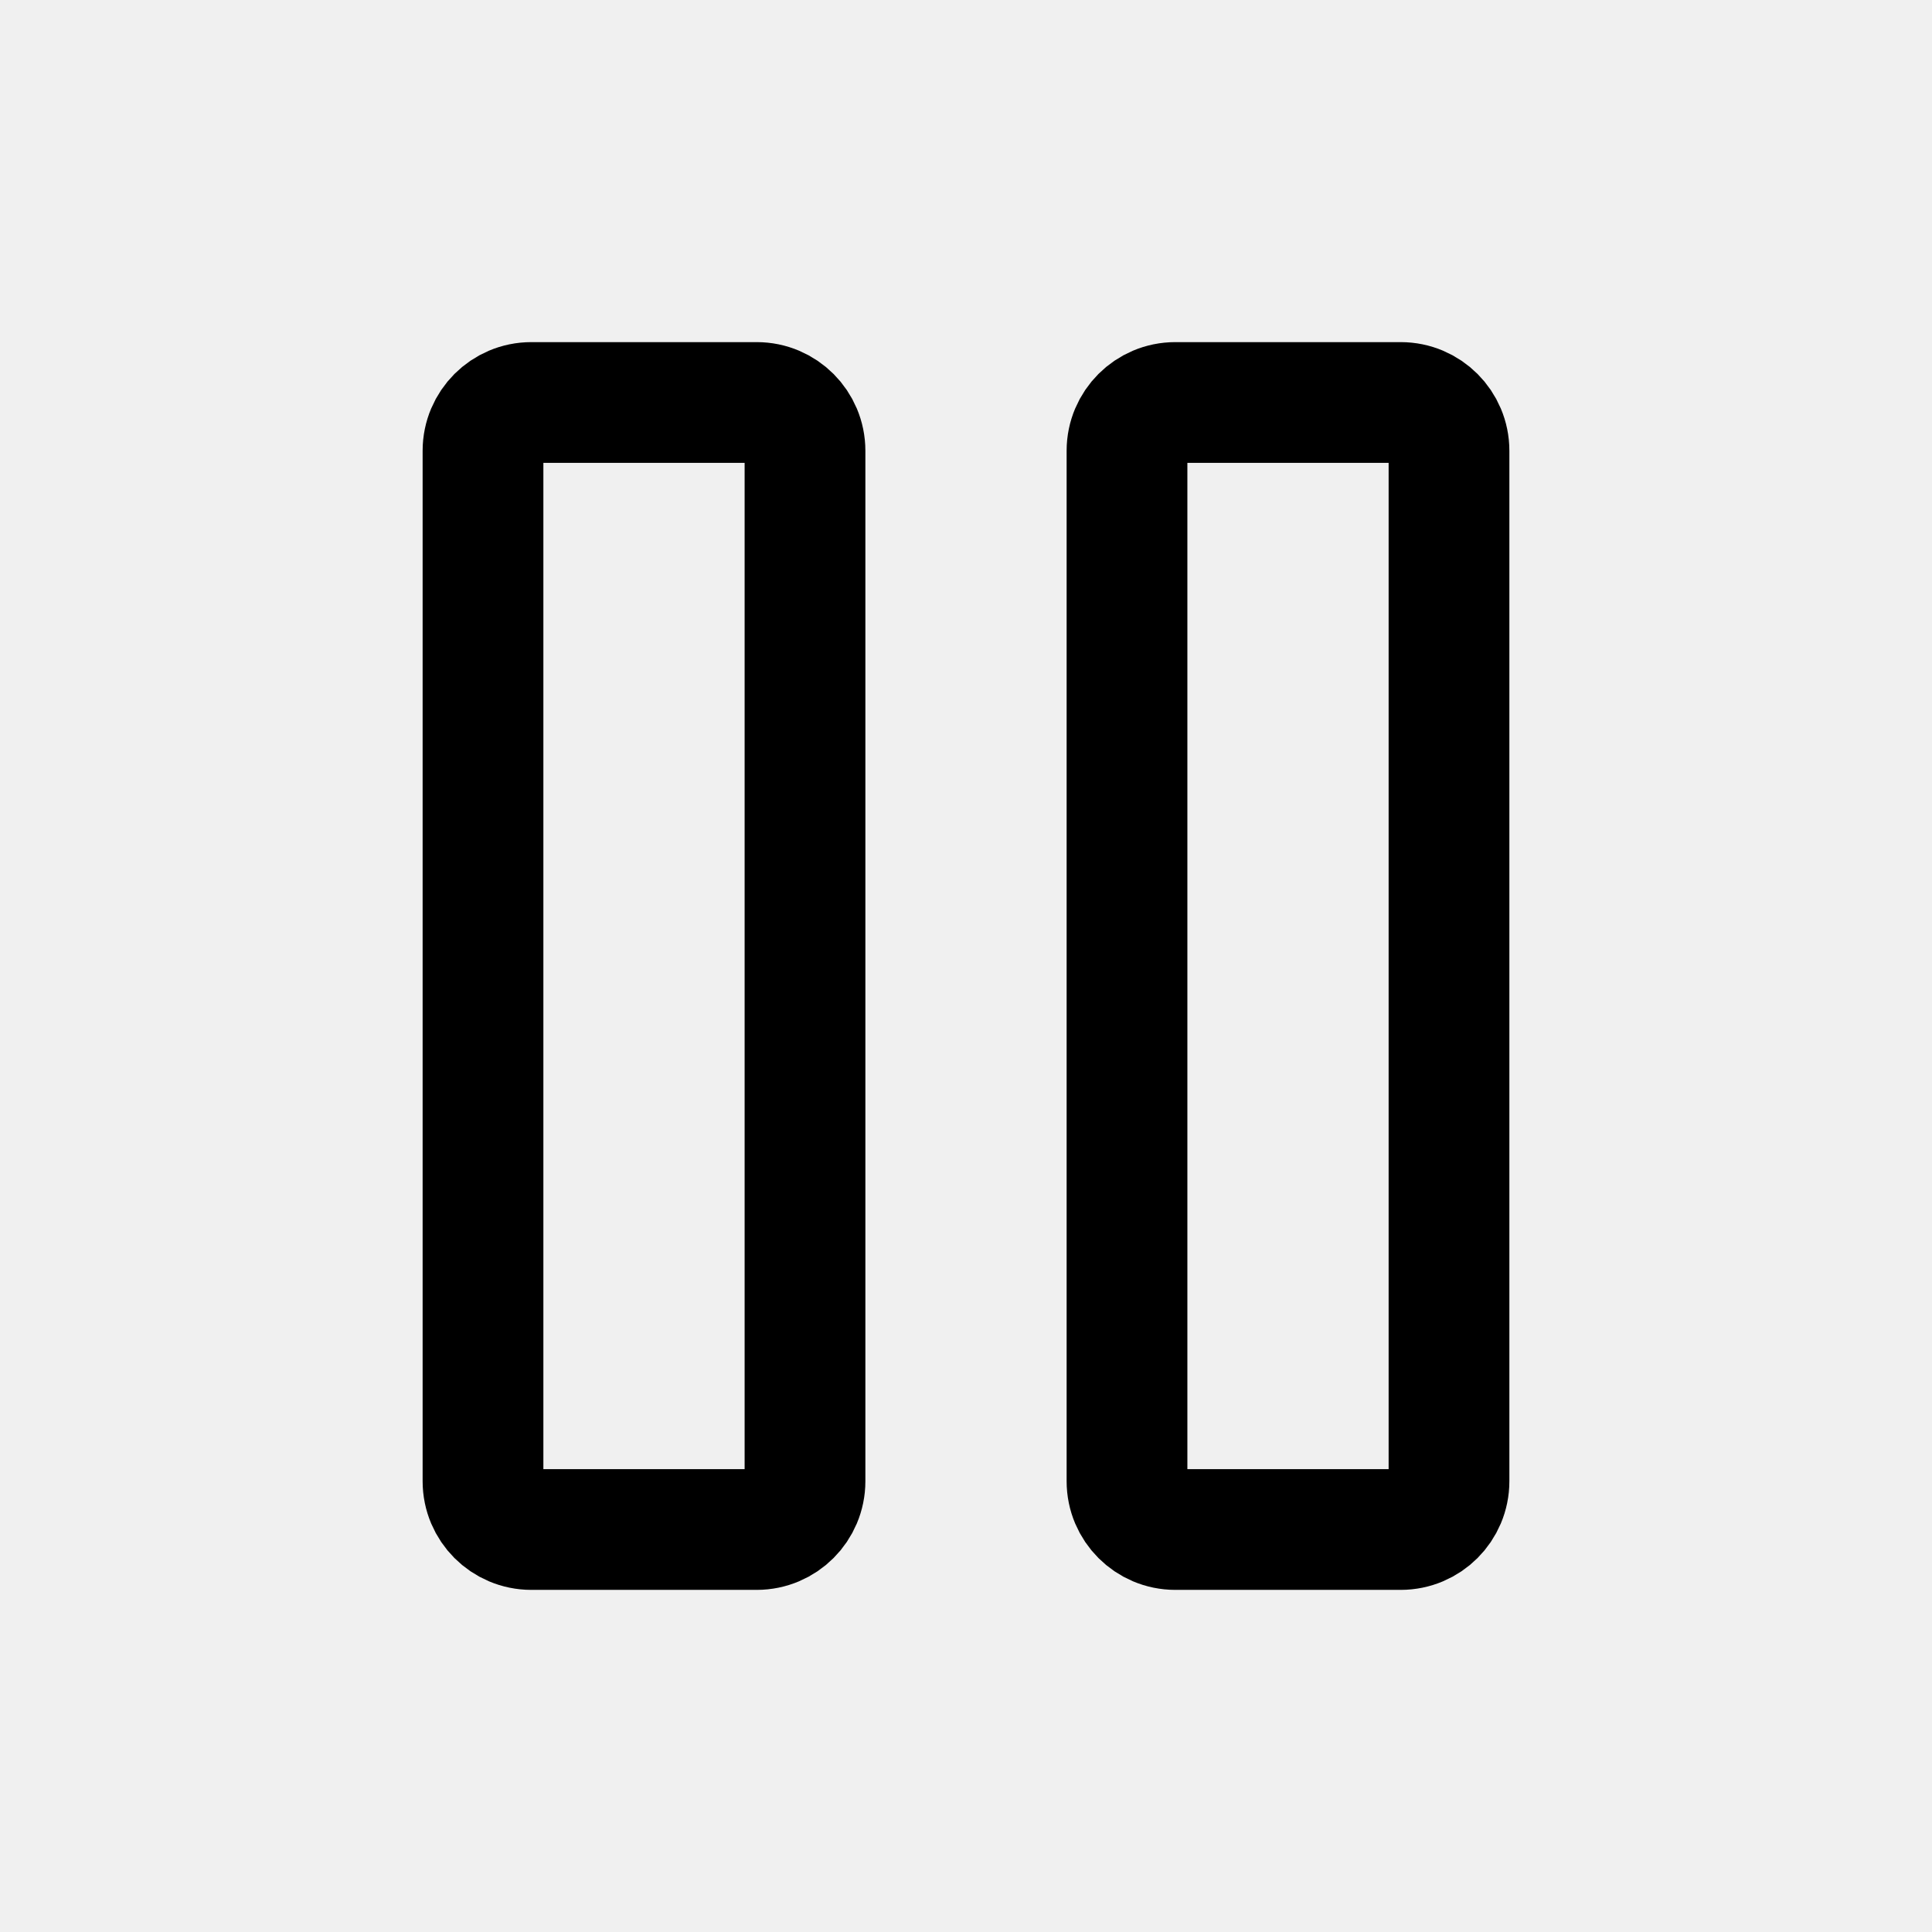
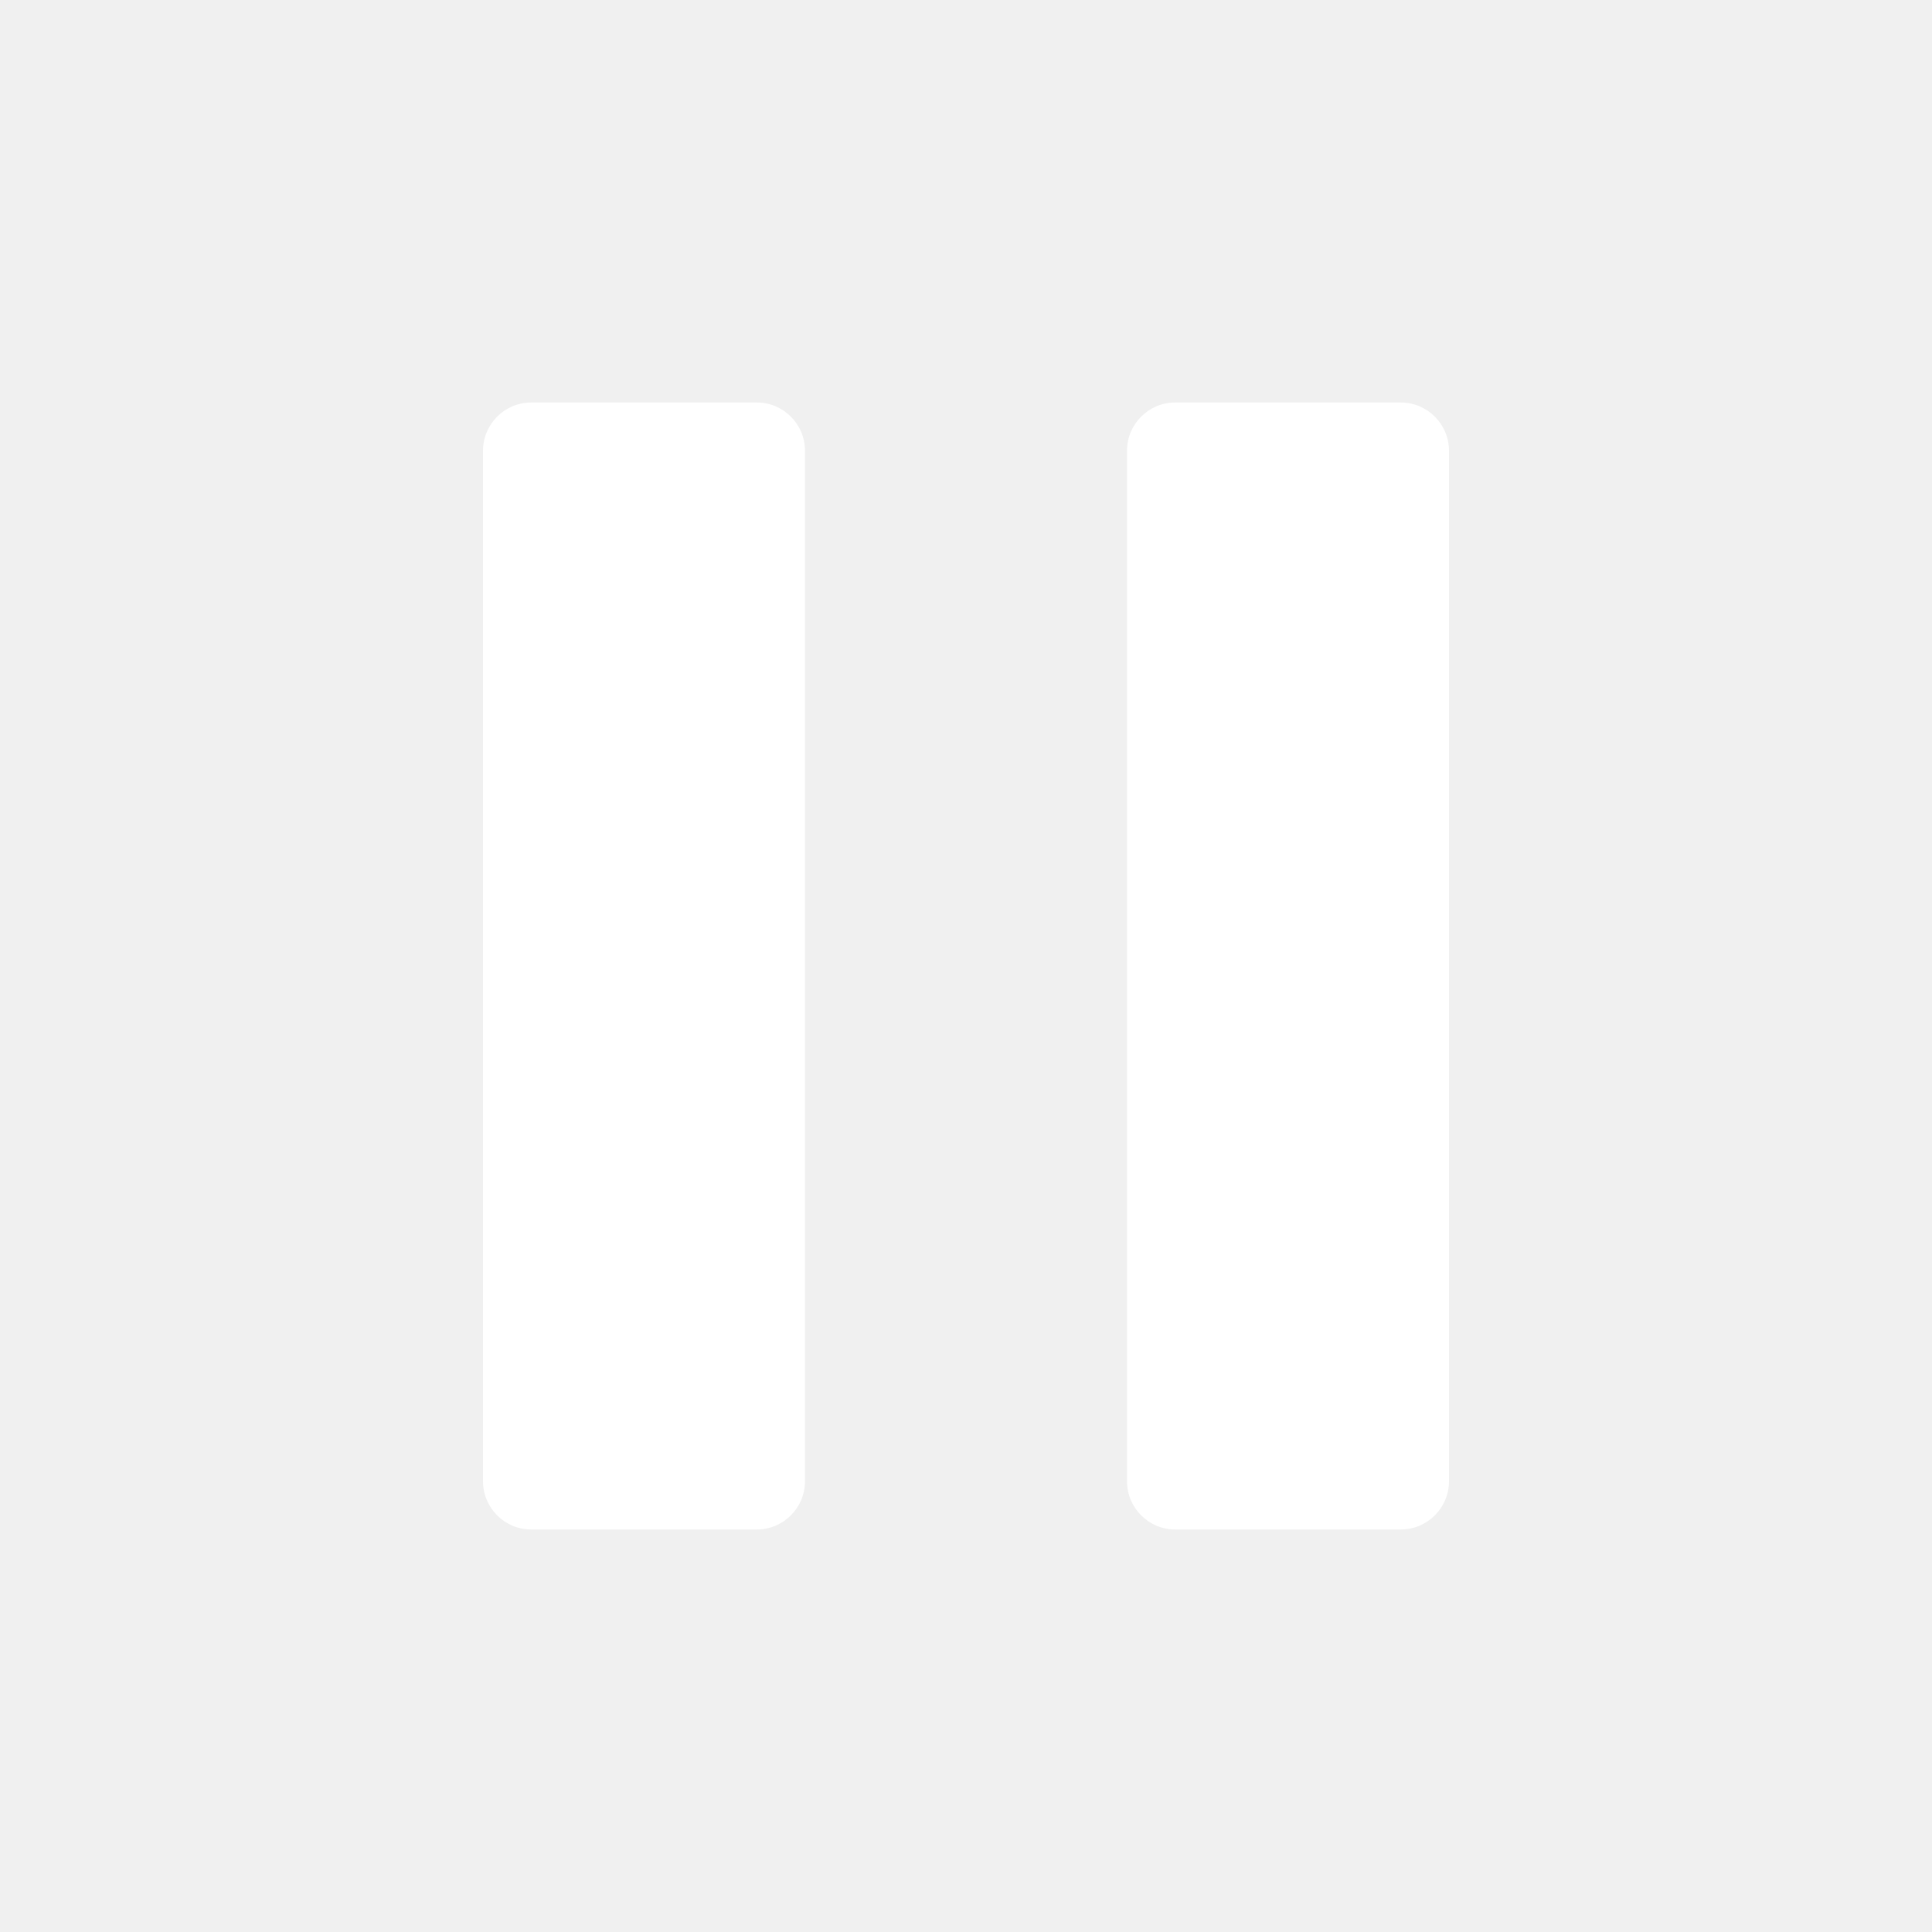
- <svg xmlns="http://www.w3.org/2000/svg" width="24px" height="24px" stroke-width="1.5" viewBox="0 0 24 24" fill="none" color="#000000">
-   <path d="M6 18.4V5.6a.6.6 0 01.6-.6h2.8a.6.6 0 01.6.6v12.8a.6.6 0 01-.6.6H6.6a.6.6 0 01-.6-.6zM14 18.4V5.6a.6.6 0 01.6-.6h2.8a.6.6 0 01.6.6v12.8a.6.6 0 01-.6.6h-2.8a.6.6 0 01-.6-.6z" stroke="#000000" stroke-width="1.5" />
+ <svg xmlns="http://www.w3.org/2000/svg" width="24px" height="24px" stroke-width="0" viewBox="0 0 24 24" fill="white" color="#000000">
+   <path d="M6 18.4V5.6a.6.6 0 01.6-.6h2.8a.6.6 0 01.6.6v12.8a.6.6 0 01-.6.6H6.6a.6.6 0 01-.6-.6zM14 18.4V5.6a.6.6 0 01.6-.6h2.8a.6.6 0 01.6.6v12.8a.6.6 0 01-.6.6h-2.8a.6.6 0 01-.6-.6z" stroke-width="0" />
</svg>
